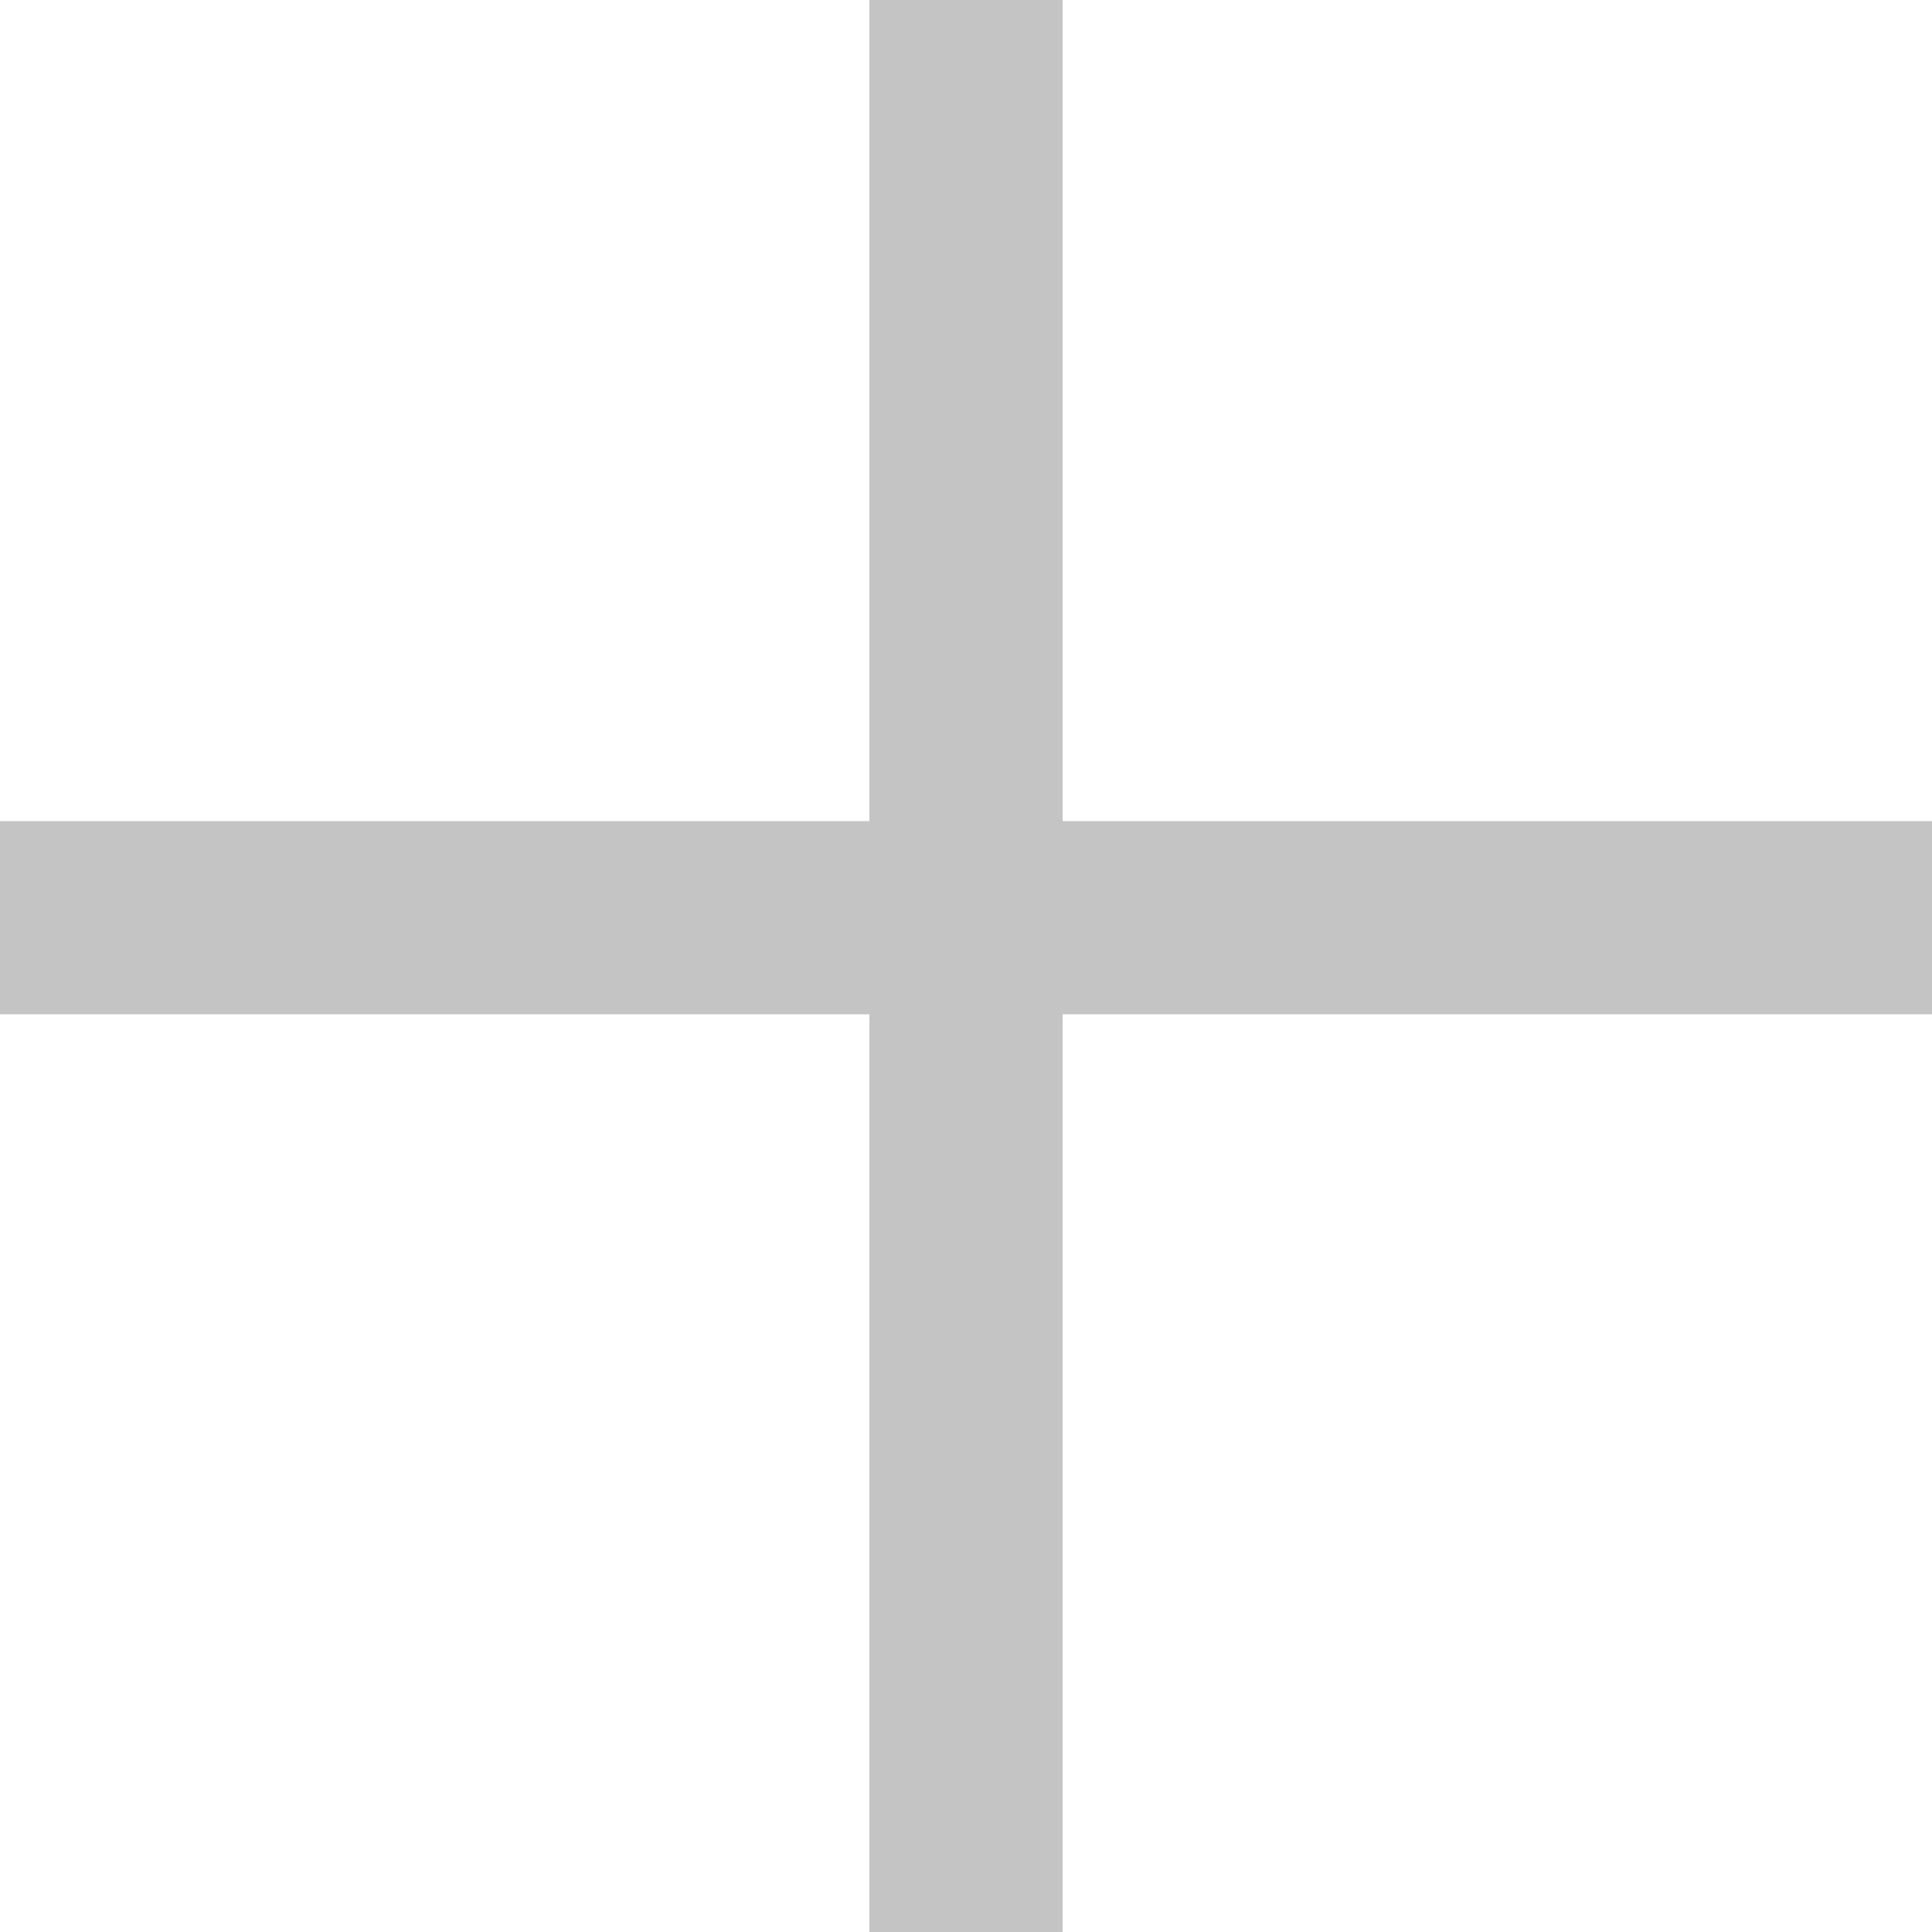
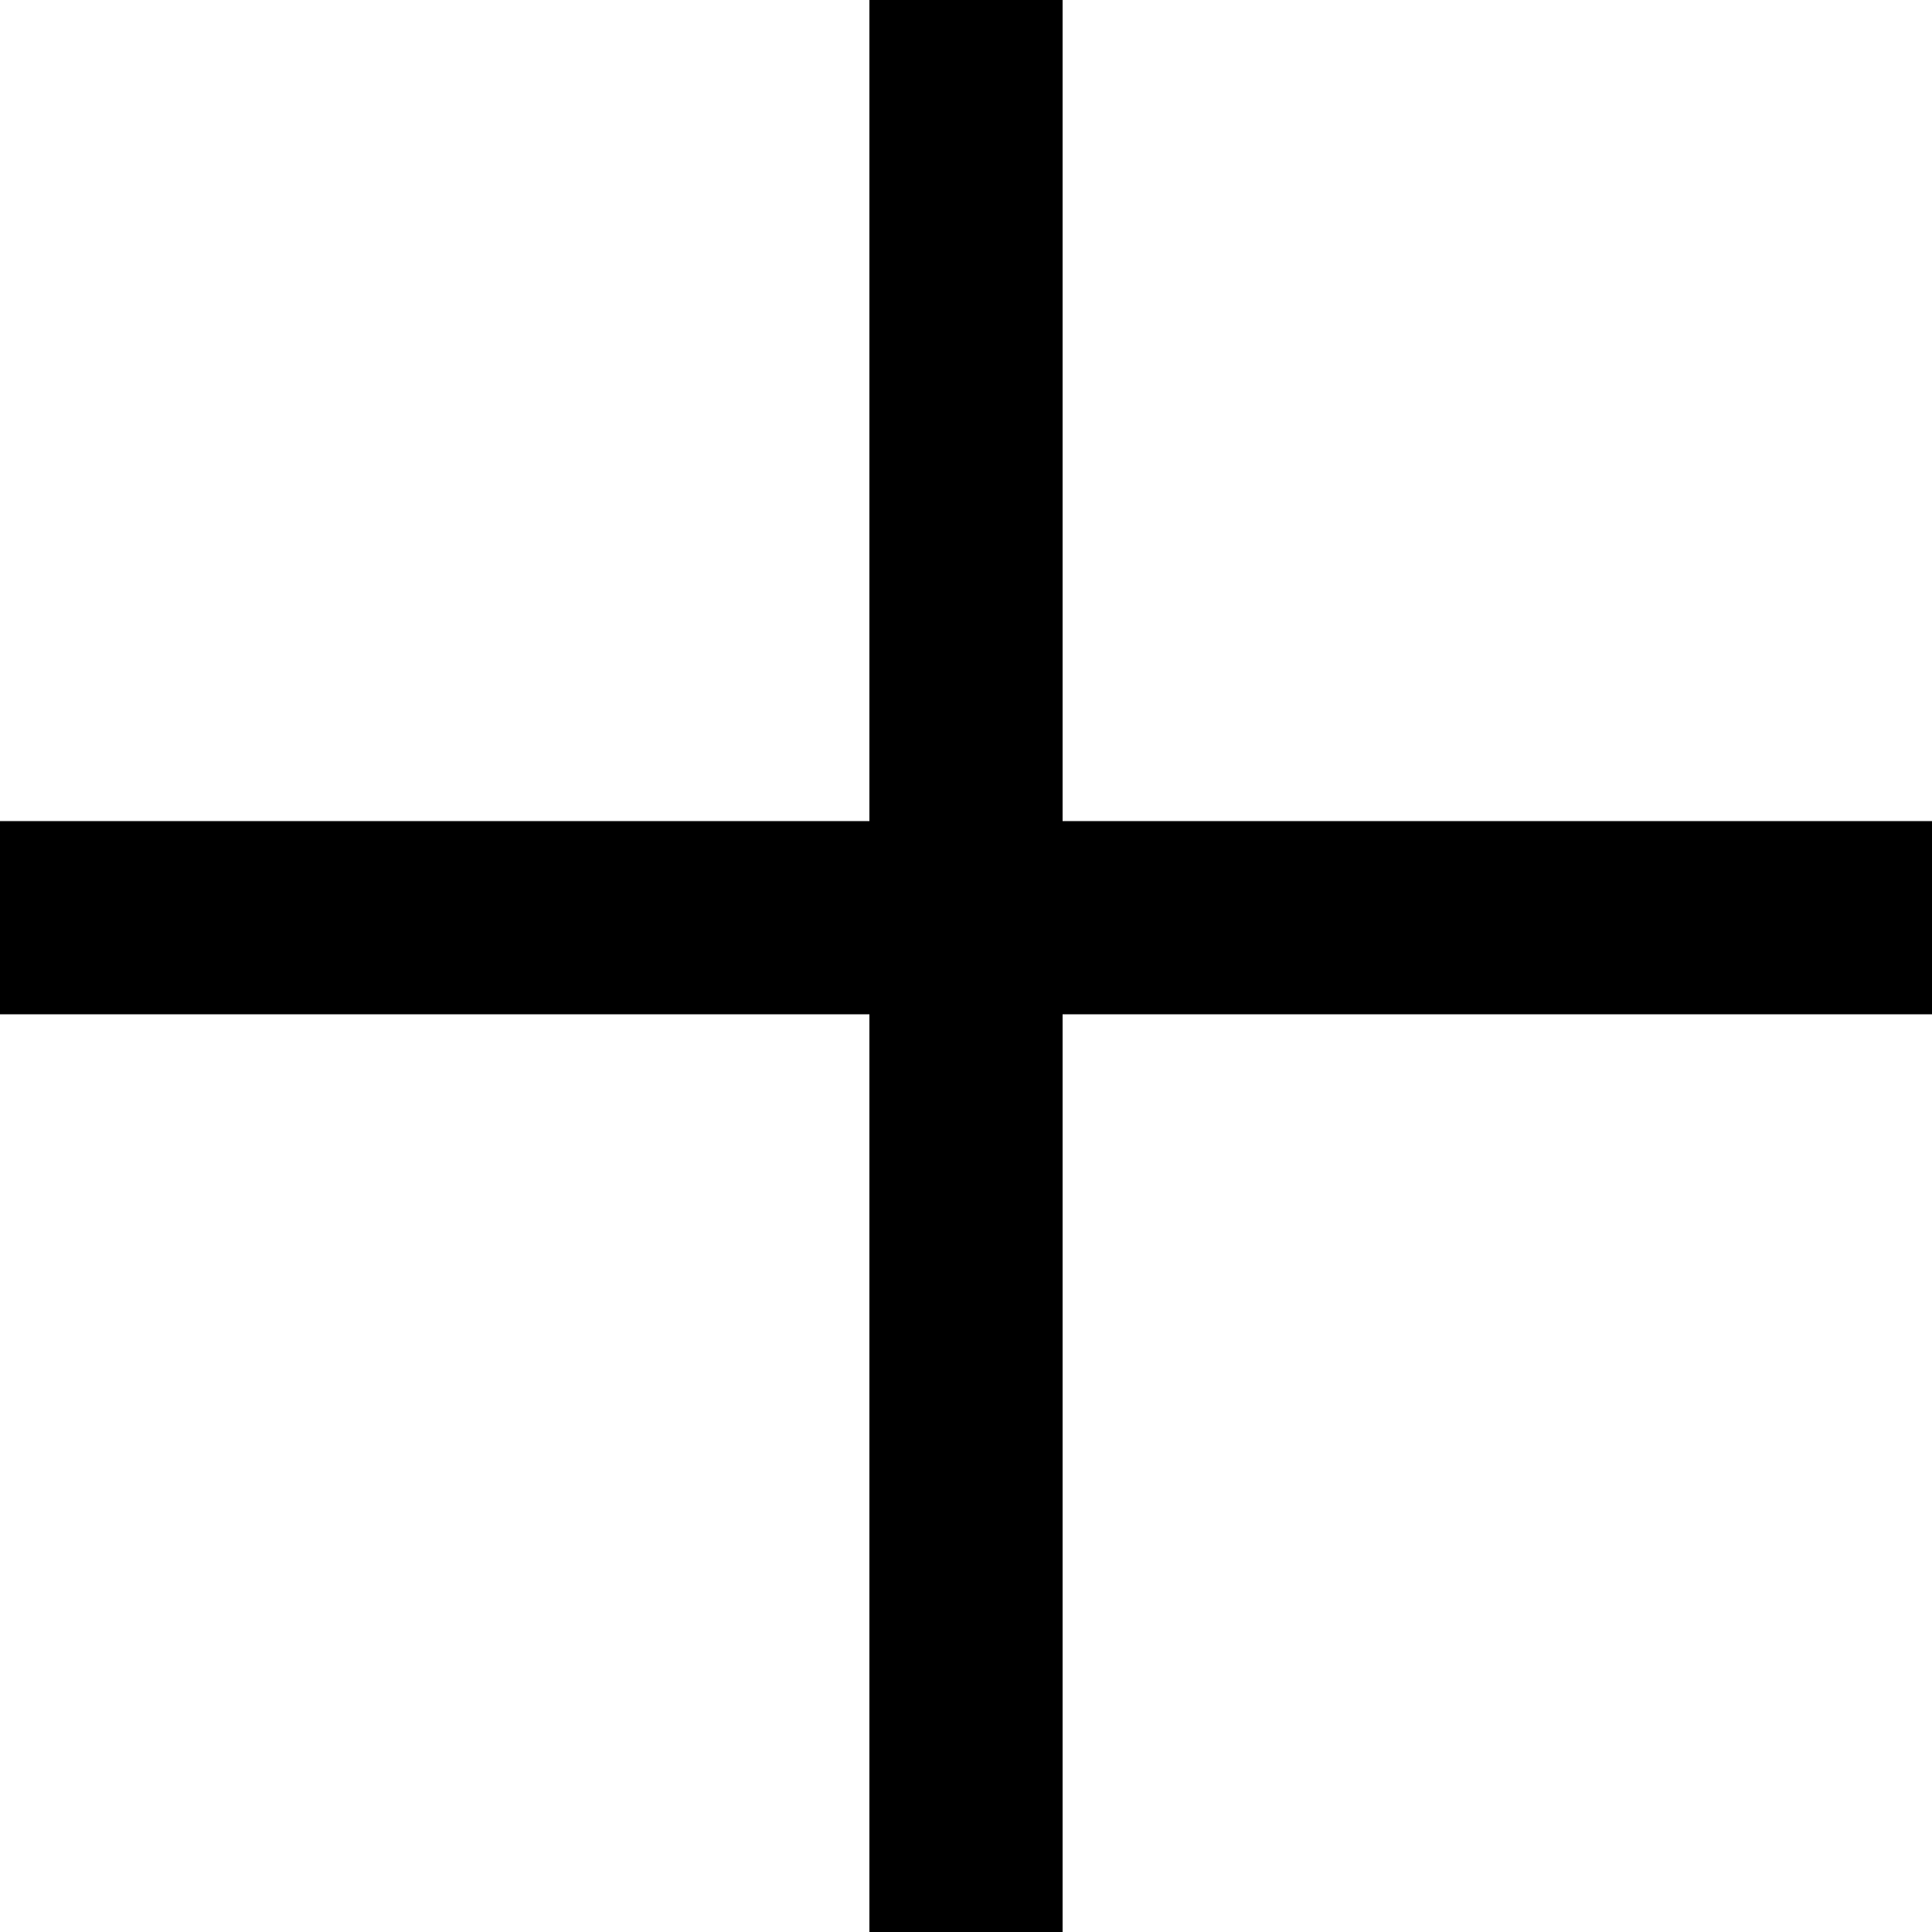
<svg xmlns="http://www.w3.org/2000/svg" width="20" height="20" viewBox="0 0 20 20" fill="none">
-   <path d="M0 9.5H20" stroke="#C4C4C4" stroke-width="2" />
-   <path d="M10 20L10 0" stroke="#C4C4C4" stroke-width="2" />
+   <path d="M0 9.5H20" stroke="black" stroke-width="2" />
+   <path d="M10 20L10 0" stroke="black" stroke-width="2" />
</svg>
